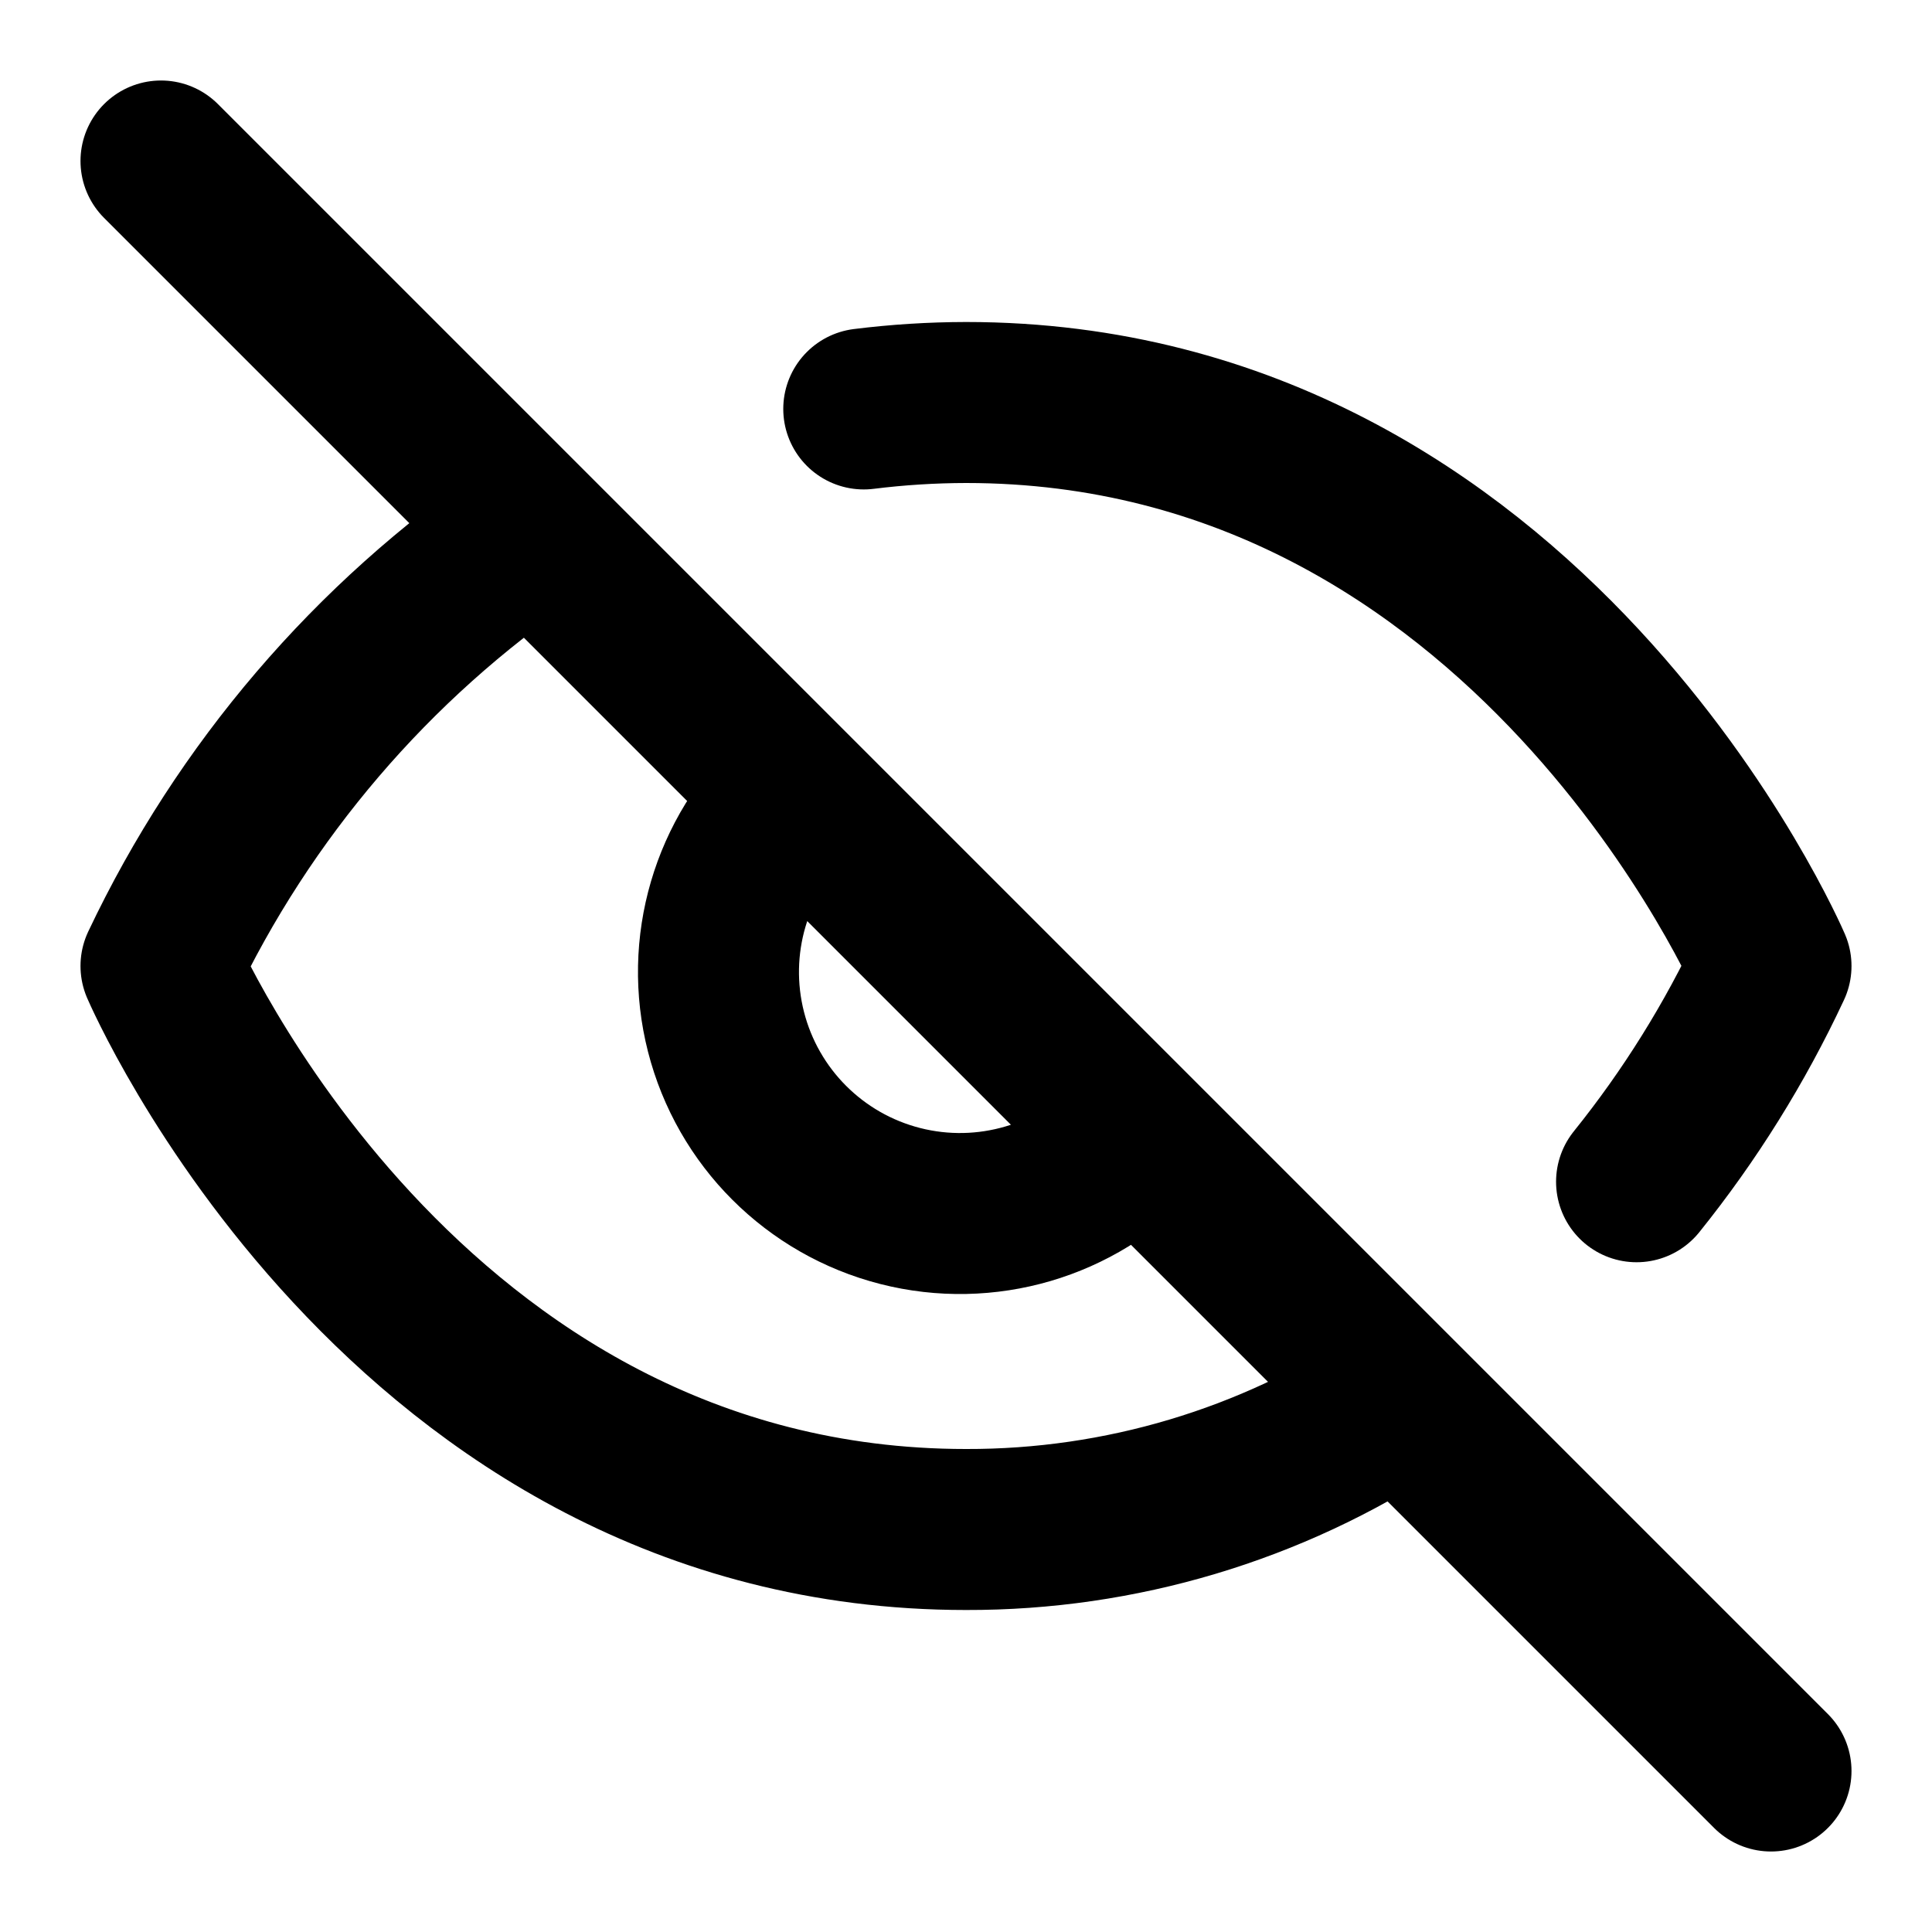
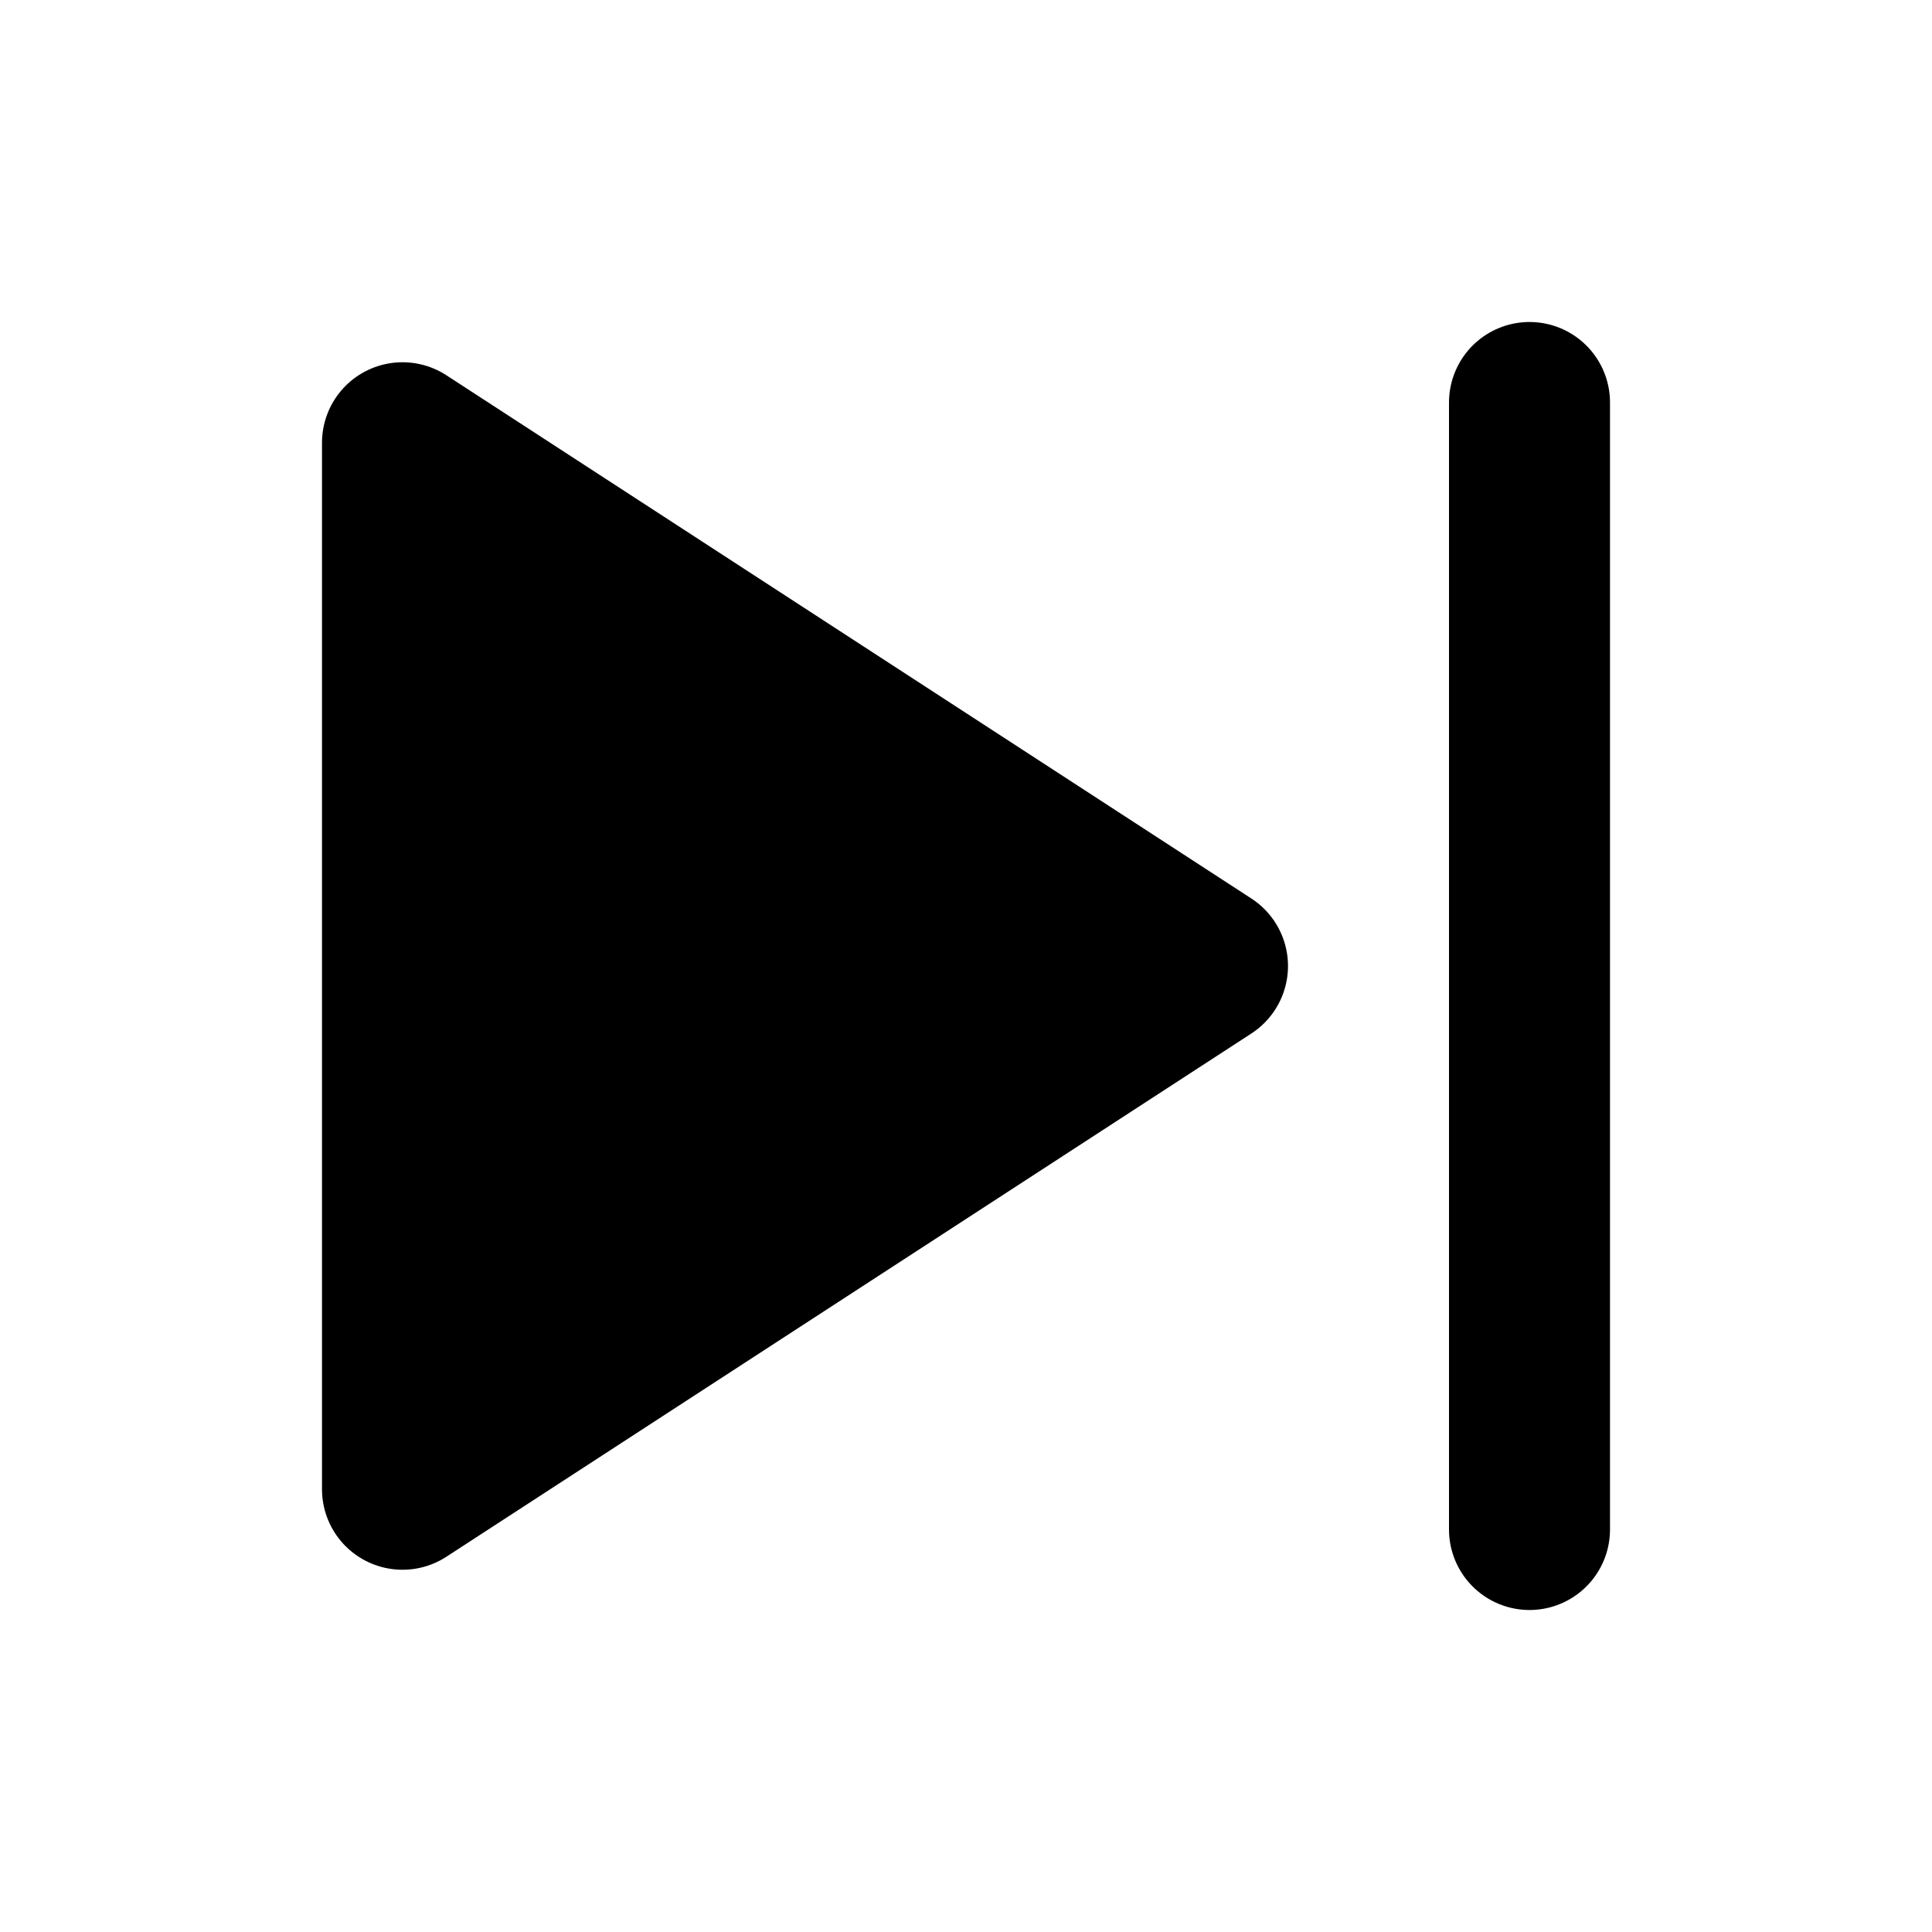
<svg xmlns="http://www.w3.org/2000/svg" width="24" height="24" viewBox="0 0 24 24" fill="none" stroke="currentColor" stroke-width="2" stroke-linecap="round" stroke-linejoin="round">
-   <path d="M9.88 9.88a3 3 0 1 0 4.24 4.24M10.73 5.08A10.43 10.43 0 0 1 12 5c7 0 10 7 10 7a13.16 13.16 0 0 1-1.67 2.68M6.61 6.61A13.53 13.53 0 0 0 2 12s3 7 10 7a9.74 9.74 0 0 0 5.39-1.61M2 2l20 20" />
+   <path d="M5 5.5v13l10-6.5z" fill="currentColor" />
+   <path d="M19 5v14" />
</svg>
